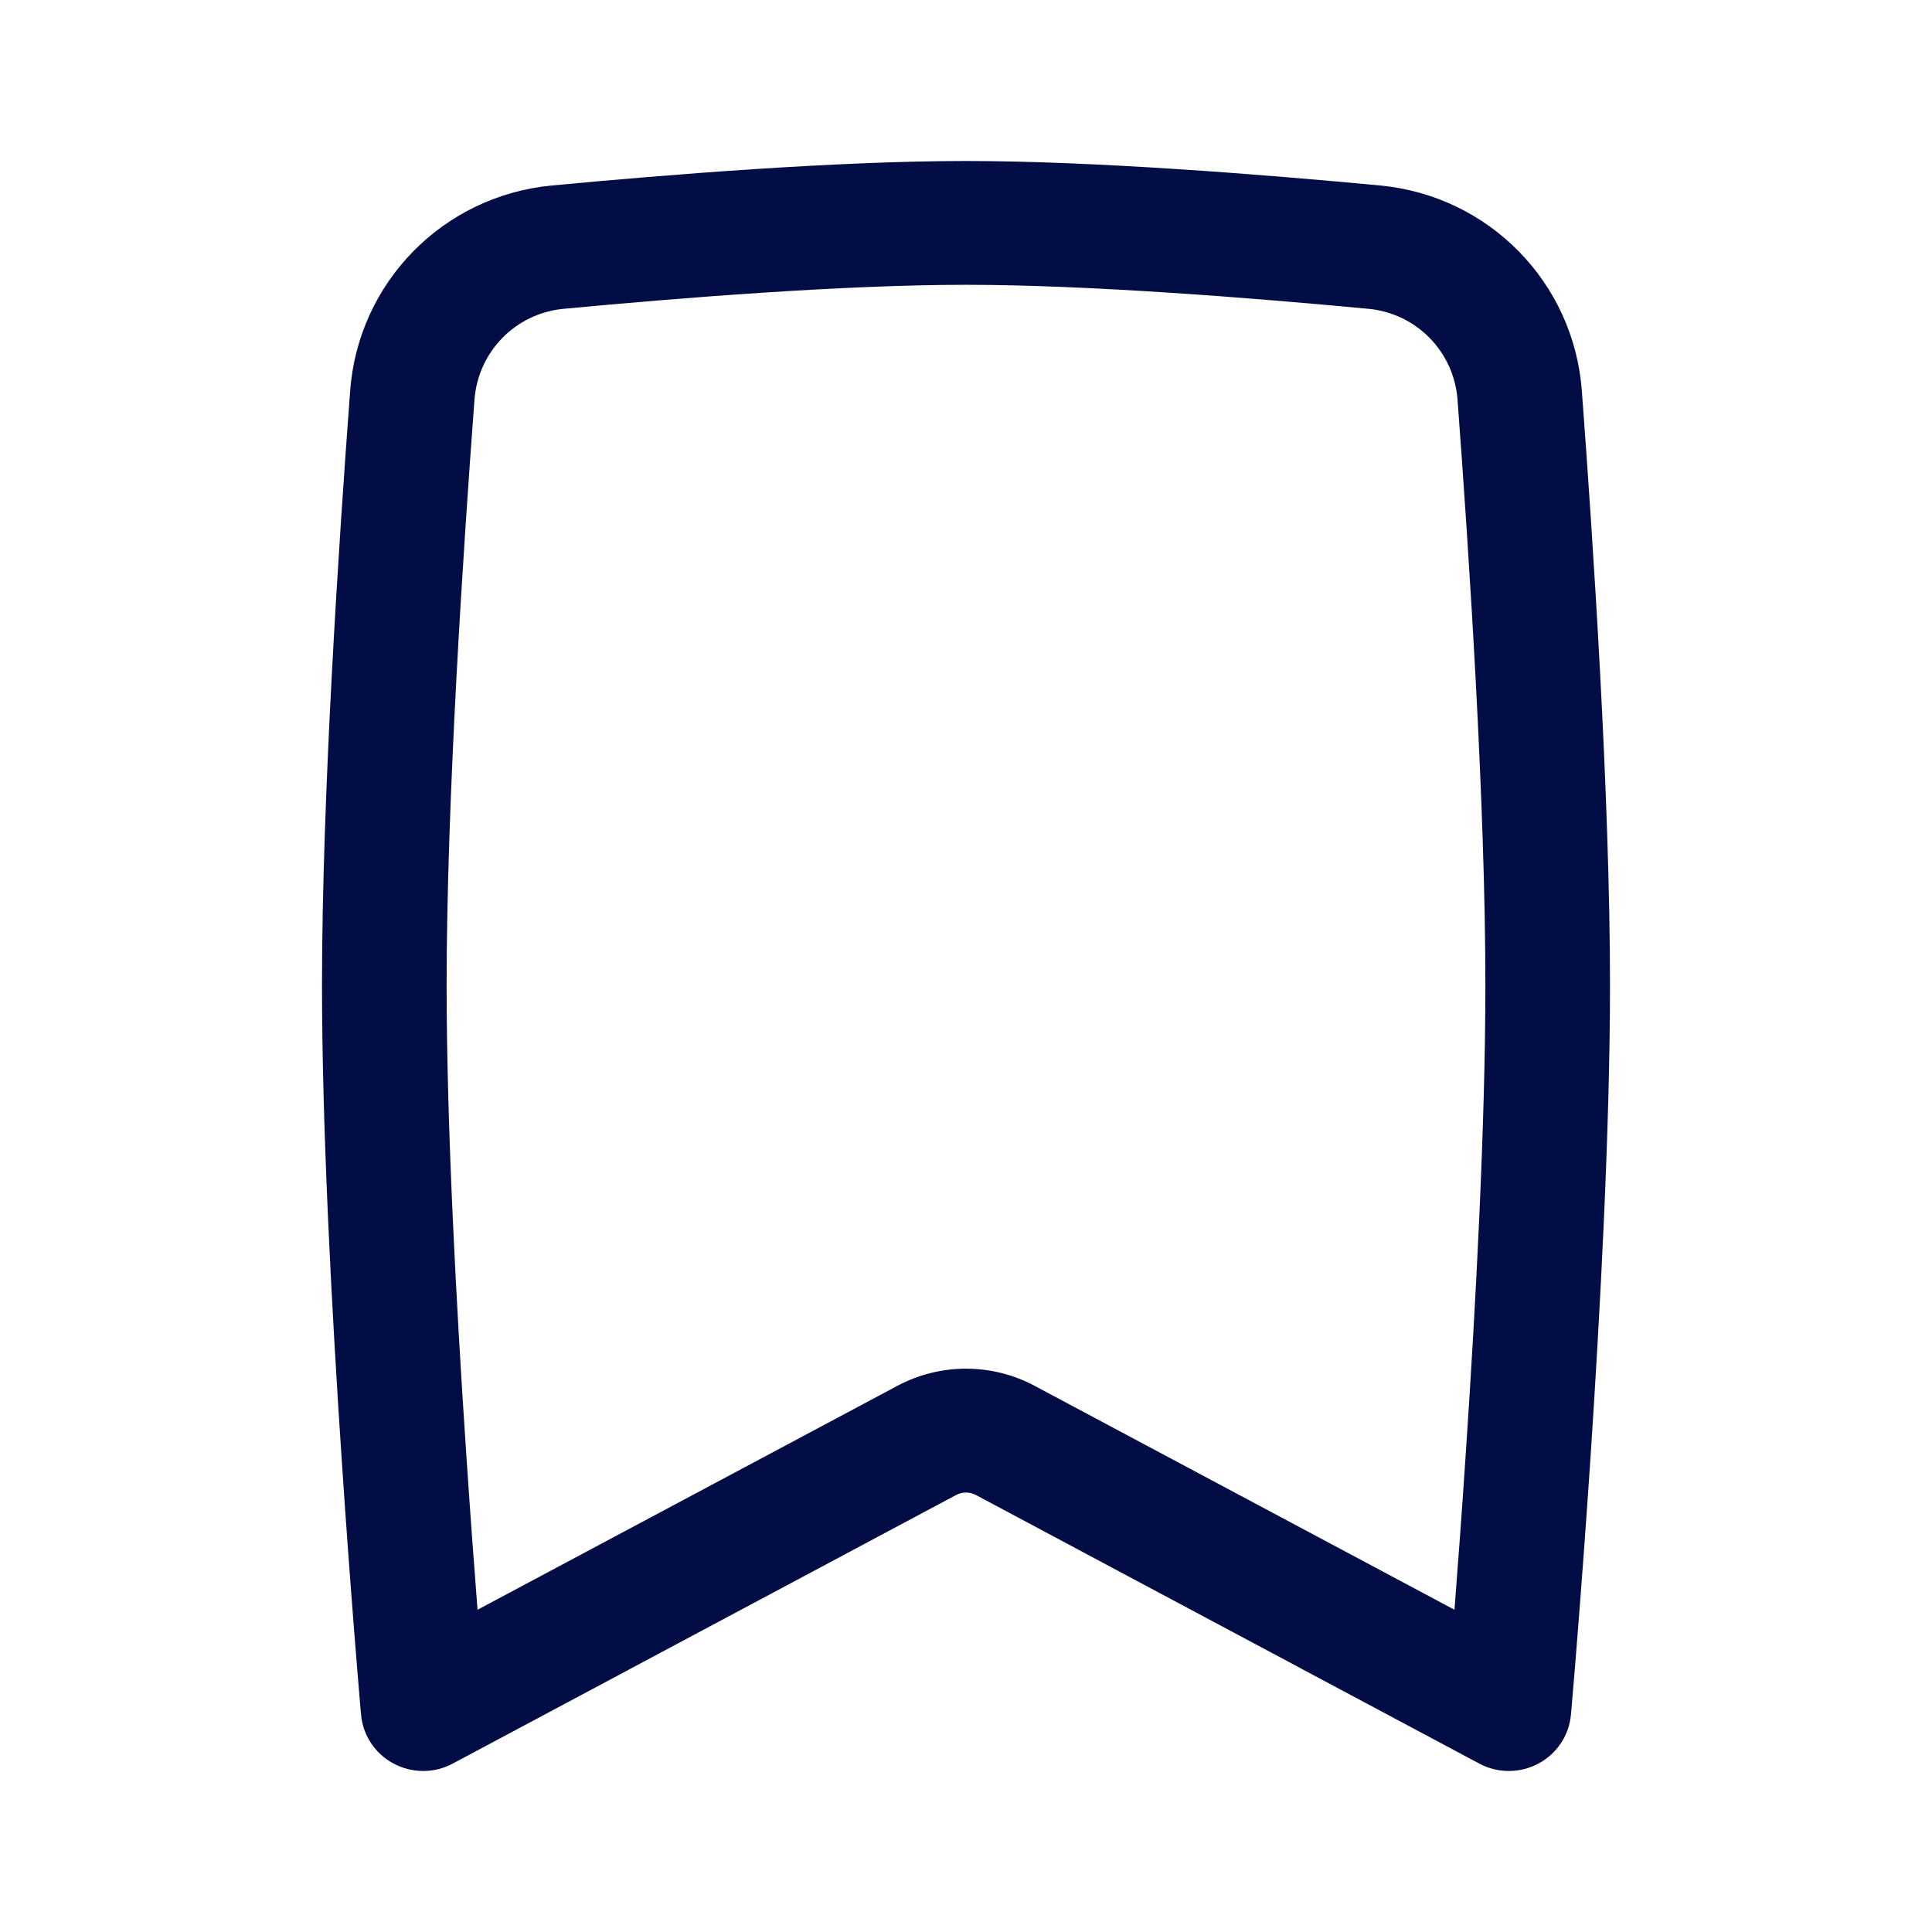
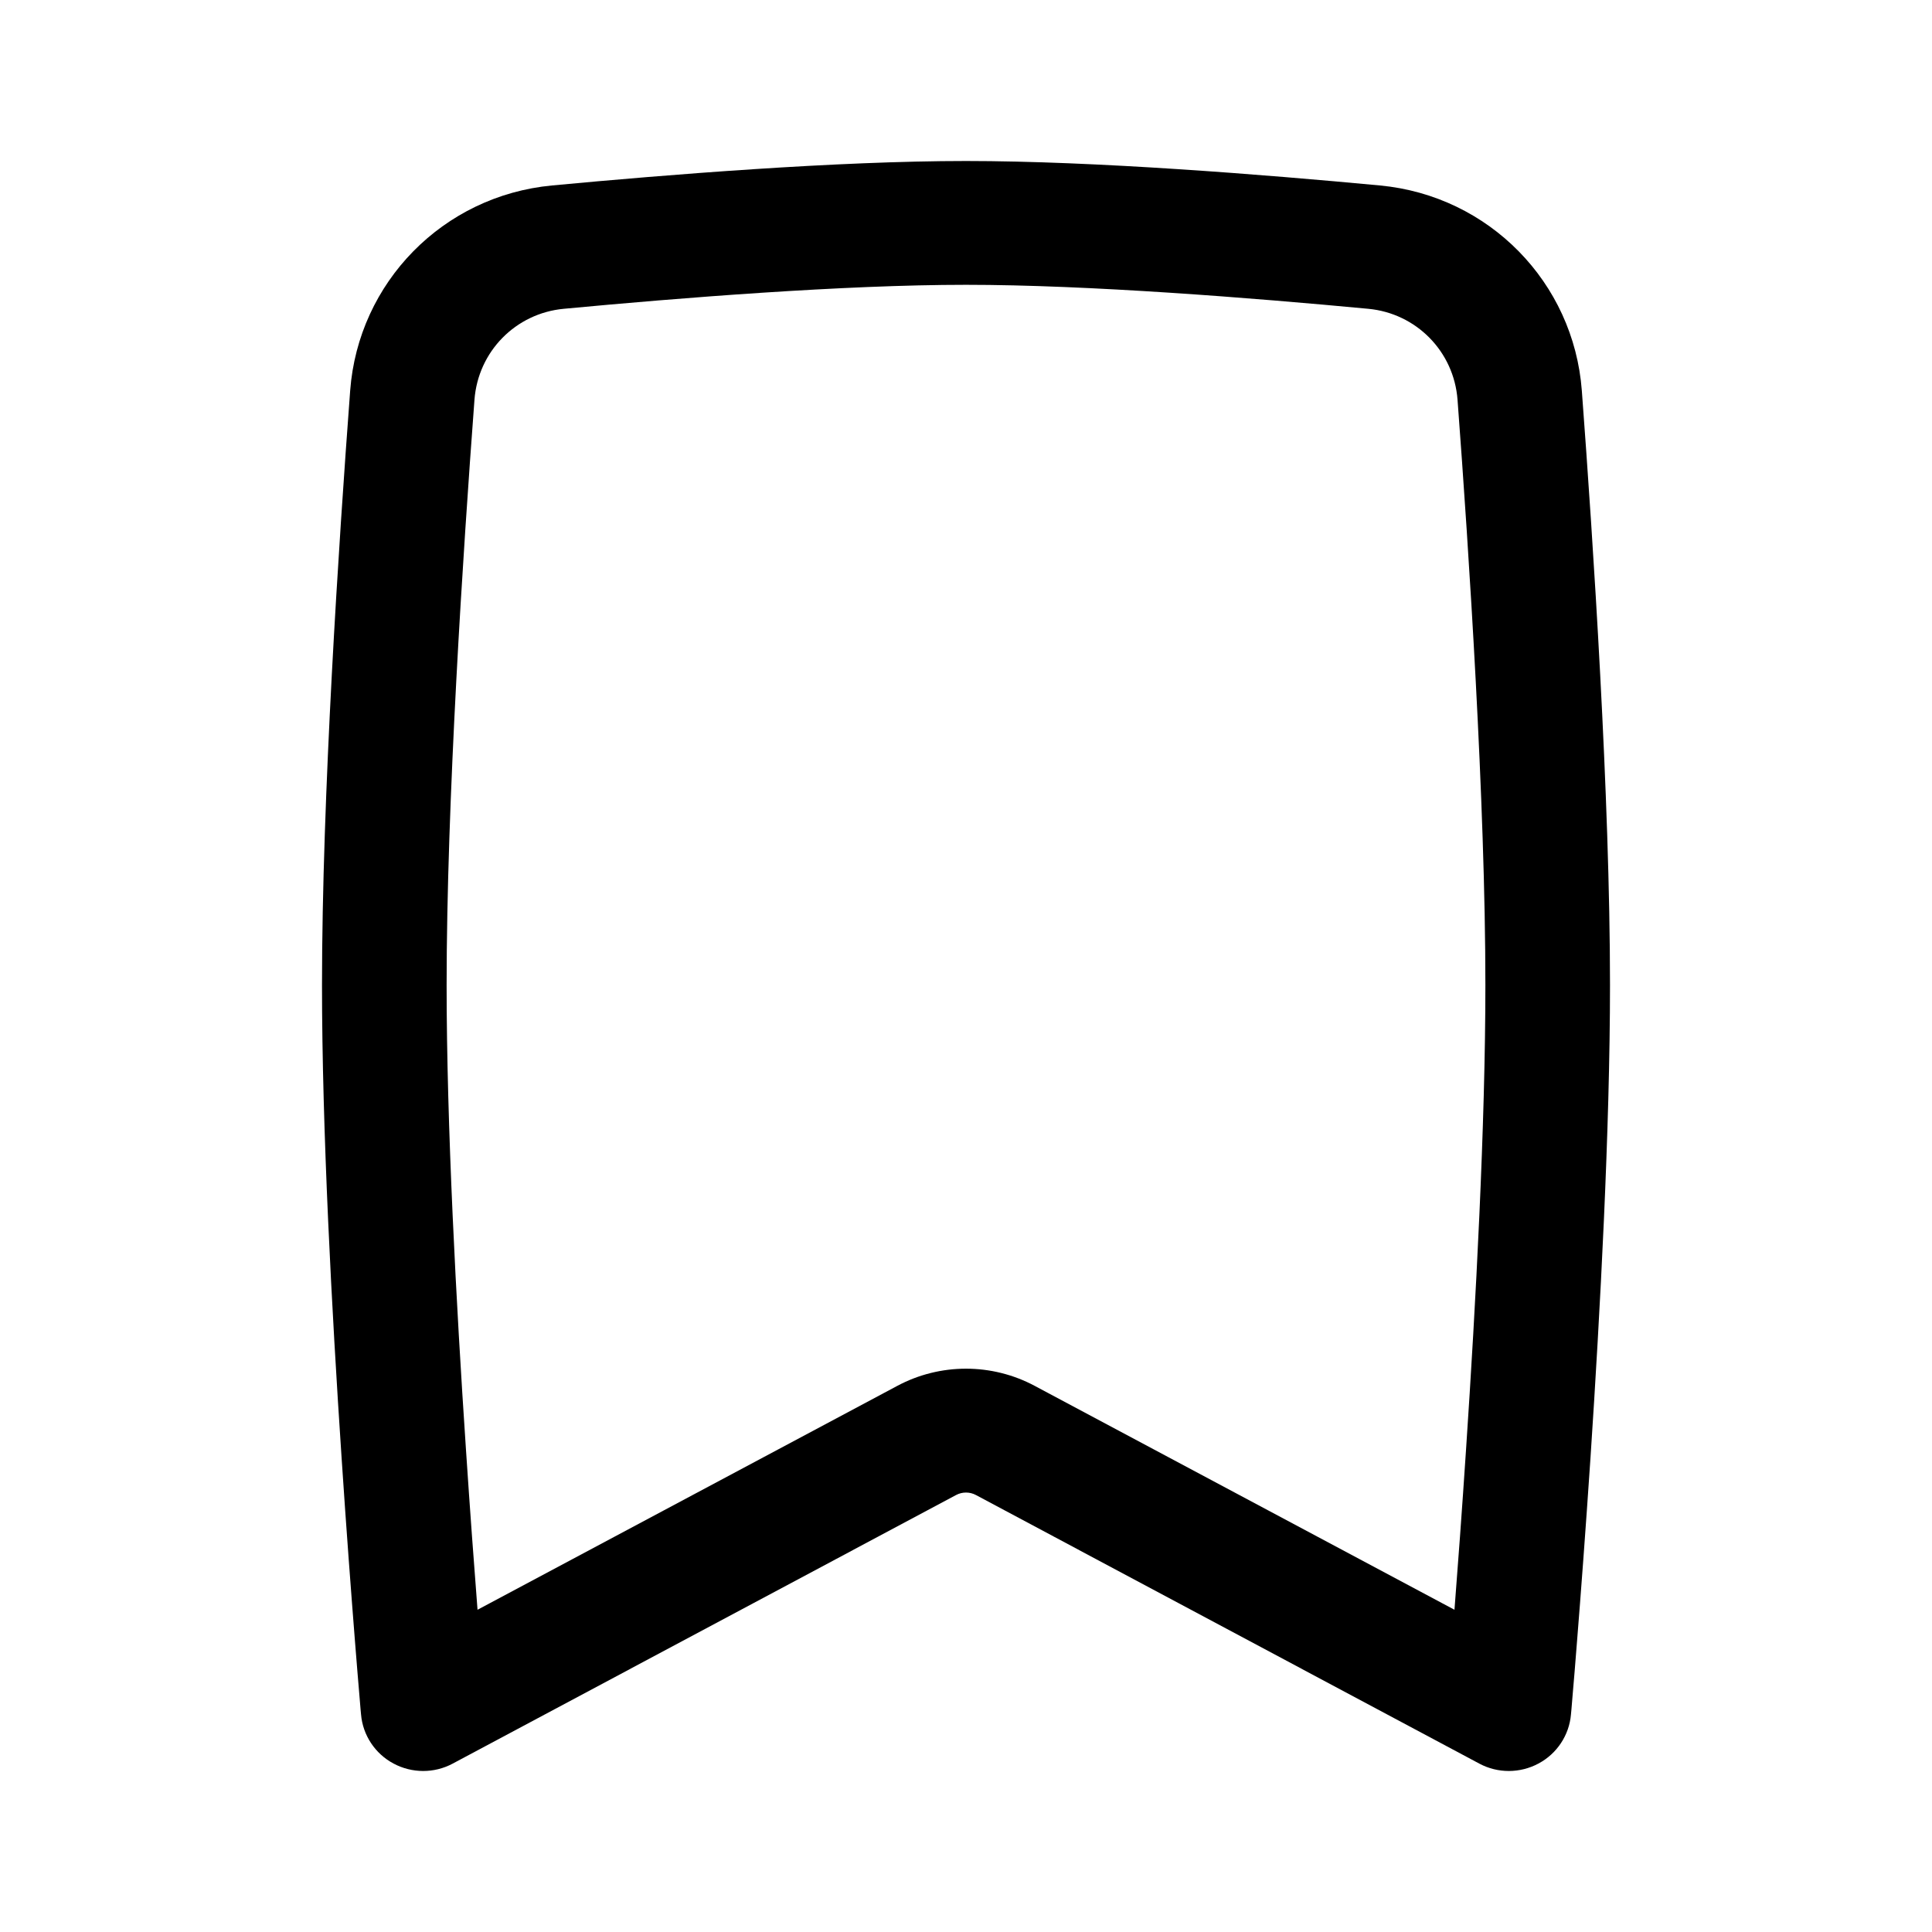
<svg xmlns="http://www.w3.org/2000/svg" width="800px" height="800px" viewBox="0 0 24 24" fill="none">
-   <path fill-rule="evenodd" clip-rule="evenodd" d="M6.857 2.304C8.292 2.169 10.398 2 12 2C13.602 2 15.708 2.169 17.143 2.304C18.498 2.432 19.549 3.51 19.65 4.852C19.792 6.749 20 9.908 20 12.237C20 14.022 19.878 16.291 19.758 18.104C19.697 19.012 19.637 19.81 19.591 20.381C19.569 20.666 19.55 20.895 19.536 21.053L19.521 21.234L19.515 21.297L19.515 21.298C19.515 21.298 19.515 21.298 18.744 21.231L19.515 21.298C19.493 21.555 19.341 21.785 19.112 21.907C18.883 22.03 18.607 22.031 18.378 21.909L12.122 18.571C12.046 18.531 11.954 18.531 11.878 18.571L5.622 21.909C5.393 22.031 5.117 22.03 4.888 21.907C4.659 21.785 4.507 21.555 4.485 21.298L5.256 21.231C4.485 21.298 4.485 21.298 4.485 21.298L4.479 21.234L4.464 21.053C4.45 20.895 4.432 20.666 4.409 20.381C4.364 19.81 4.303 19.012 4.243 18.104C4.122 16.291 4 14.022 4 12.237C4 9.908 4.208 6.749 4.35 4.852C4.451 3.51 5.502 2.432 6.857 2.304ZM5.932 19.997L11.146 17.216C11.679 16.931 12.321 16.931 12.854 17.216L18.068 19.997C18.11 19.46 18.161 18.771 18.212 18.002C18.333 16.196 18.452 13.969 18.452 12.237C18.452 9.971 18.248 6.863 18.106 4.966C18.061 4.366 17.594 3.892 16.997 3.836C15.565 3.701 13.523 3.538 12 3.538C10.477 3.538 8.435 3.701 7.003 3.836C6.406 3.892 5.939 4.366 5.894 4.966C5.752 6.863 5.548 9.971 5.548 12.237C5.548 13.969 5.667 16.196 5.788 18.002C5.839 18.771 5.89 19.46 5.932 19.997Z" fill="#030D45" />
+   <path fill-rule="evenodd" clip-rule="evenodd" d="M6.857 2.304C8.292 2.169 10.398 2 12 2C13.602 2 15.708 2.169 17.143 2.304C18.498 2.432 19.549 3.51 19.65 4.852C19.792 6.749 20 9.908 20 12.237C20 14.022 19.878 16.291 19.758 18.104C19.697 19.012 19.637 19.81 19.591 20.381C19.569 20.666 19.55 20.895 19.536 21.053L19.521 21.234L19.515 21.297L19.515 21.298C19.515 21.298 19.515 21.298 18.744 21.231L19.515 21.298C19.493 21.555 19.341 21.785 19.112 21.907C18.883 22.03 18.607 22.031 18.378 21.909L12.122 18.571C12.046 18.531 11.954 18.531 11.878 18.571L5.622 21.909C5.393 22.031 5.117 22.03 4.888 21.907C4.659 21.785 4.507 21.555 4.485 21.298L5.256 21.231C4.485 21.298 4.485 21.298 4.485 21.298L4.479 21.234L4.464 21.053C4.45 20.895 4.432 20.666 4.409 20.381C4.364 19.81 4.303 19.012 4.243 18.104C4.122 16.291 4 14.022 4 12.237C4 9.908 4.208 6.749 4.35 4.852C4.451 3.51 5.502 2.432 6.857 2.304ZM5.932 19.997L11.146 17.216C11.679 16.931 12.321 16.931 12.854 17.216L18.068 19.997C18.11 19.46 18.161 18.771 18.212 18.002C18.333 16.196 18.452 13.969 18.452 12.237C18.452 9.971 18.248 6.863 18.106 4.966C18.061 4.366 17.594 3.892 16.997 3.836C15.565 3.701 13.523 3.538 12 3.538C10.477 3.538 8.435 3.701 7.003 3.836C6.406 3.892 5.939 4.366 5.894 4.966C5.752 6.863 5.548 9.971 5.548 12.237C5.548 13.969 5.667 16.196 5.788 18.002C5.839 18.771 5.89 19.46 5.932 19.997Z" fill="#000000" />
</svg>
